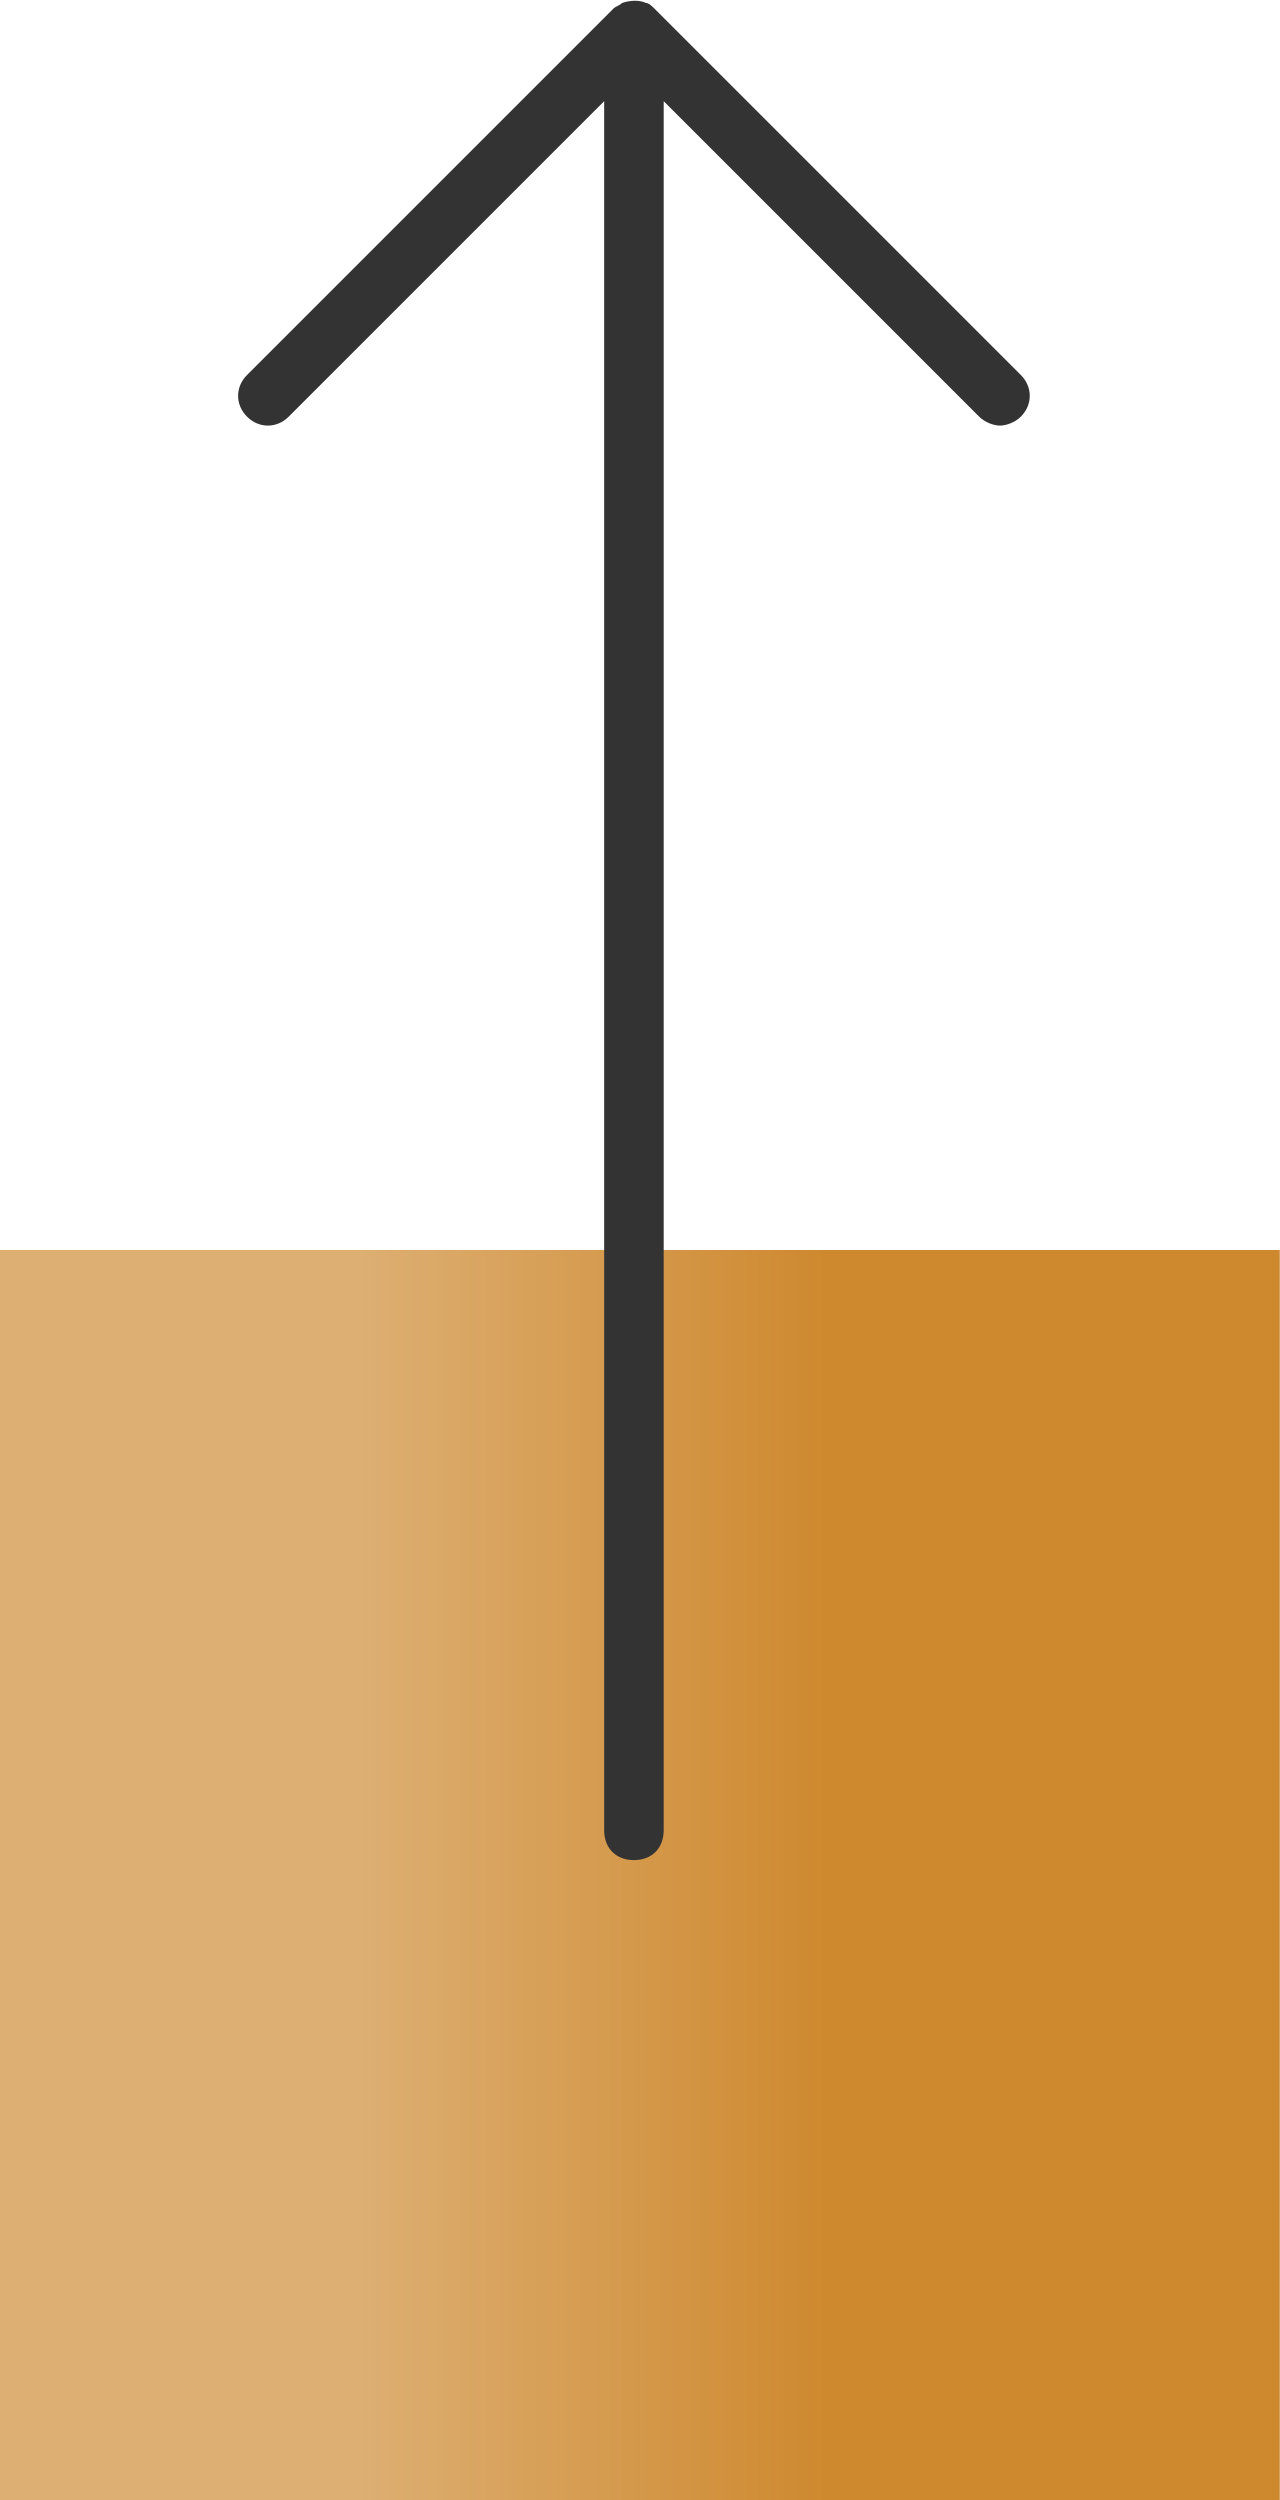
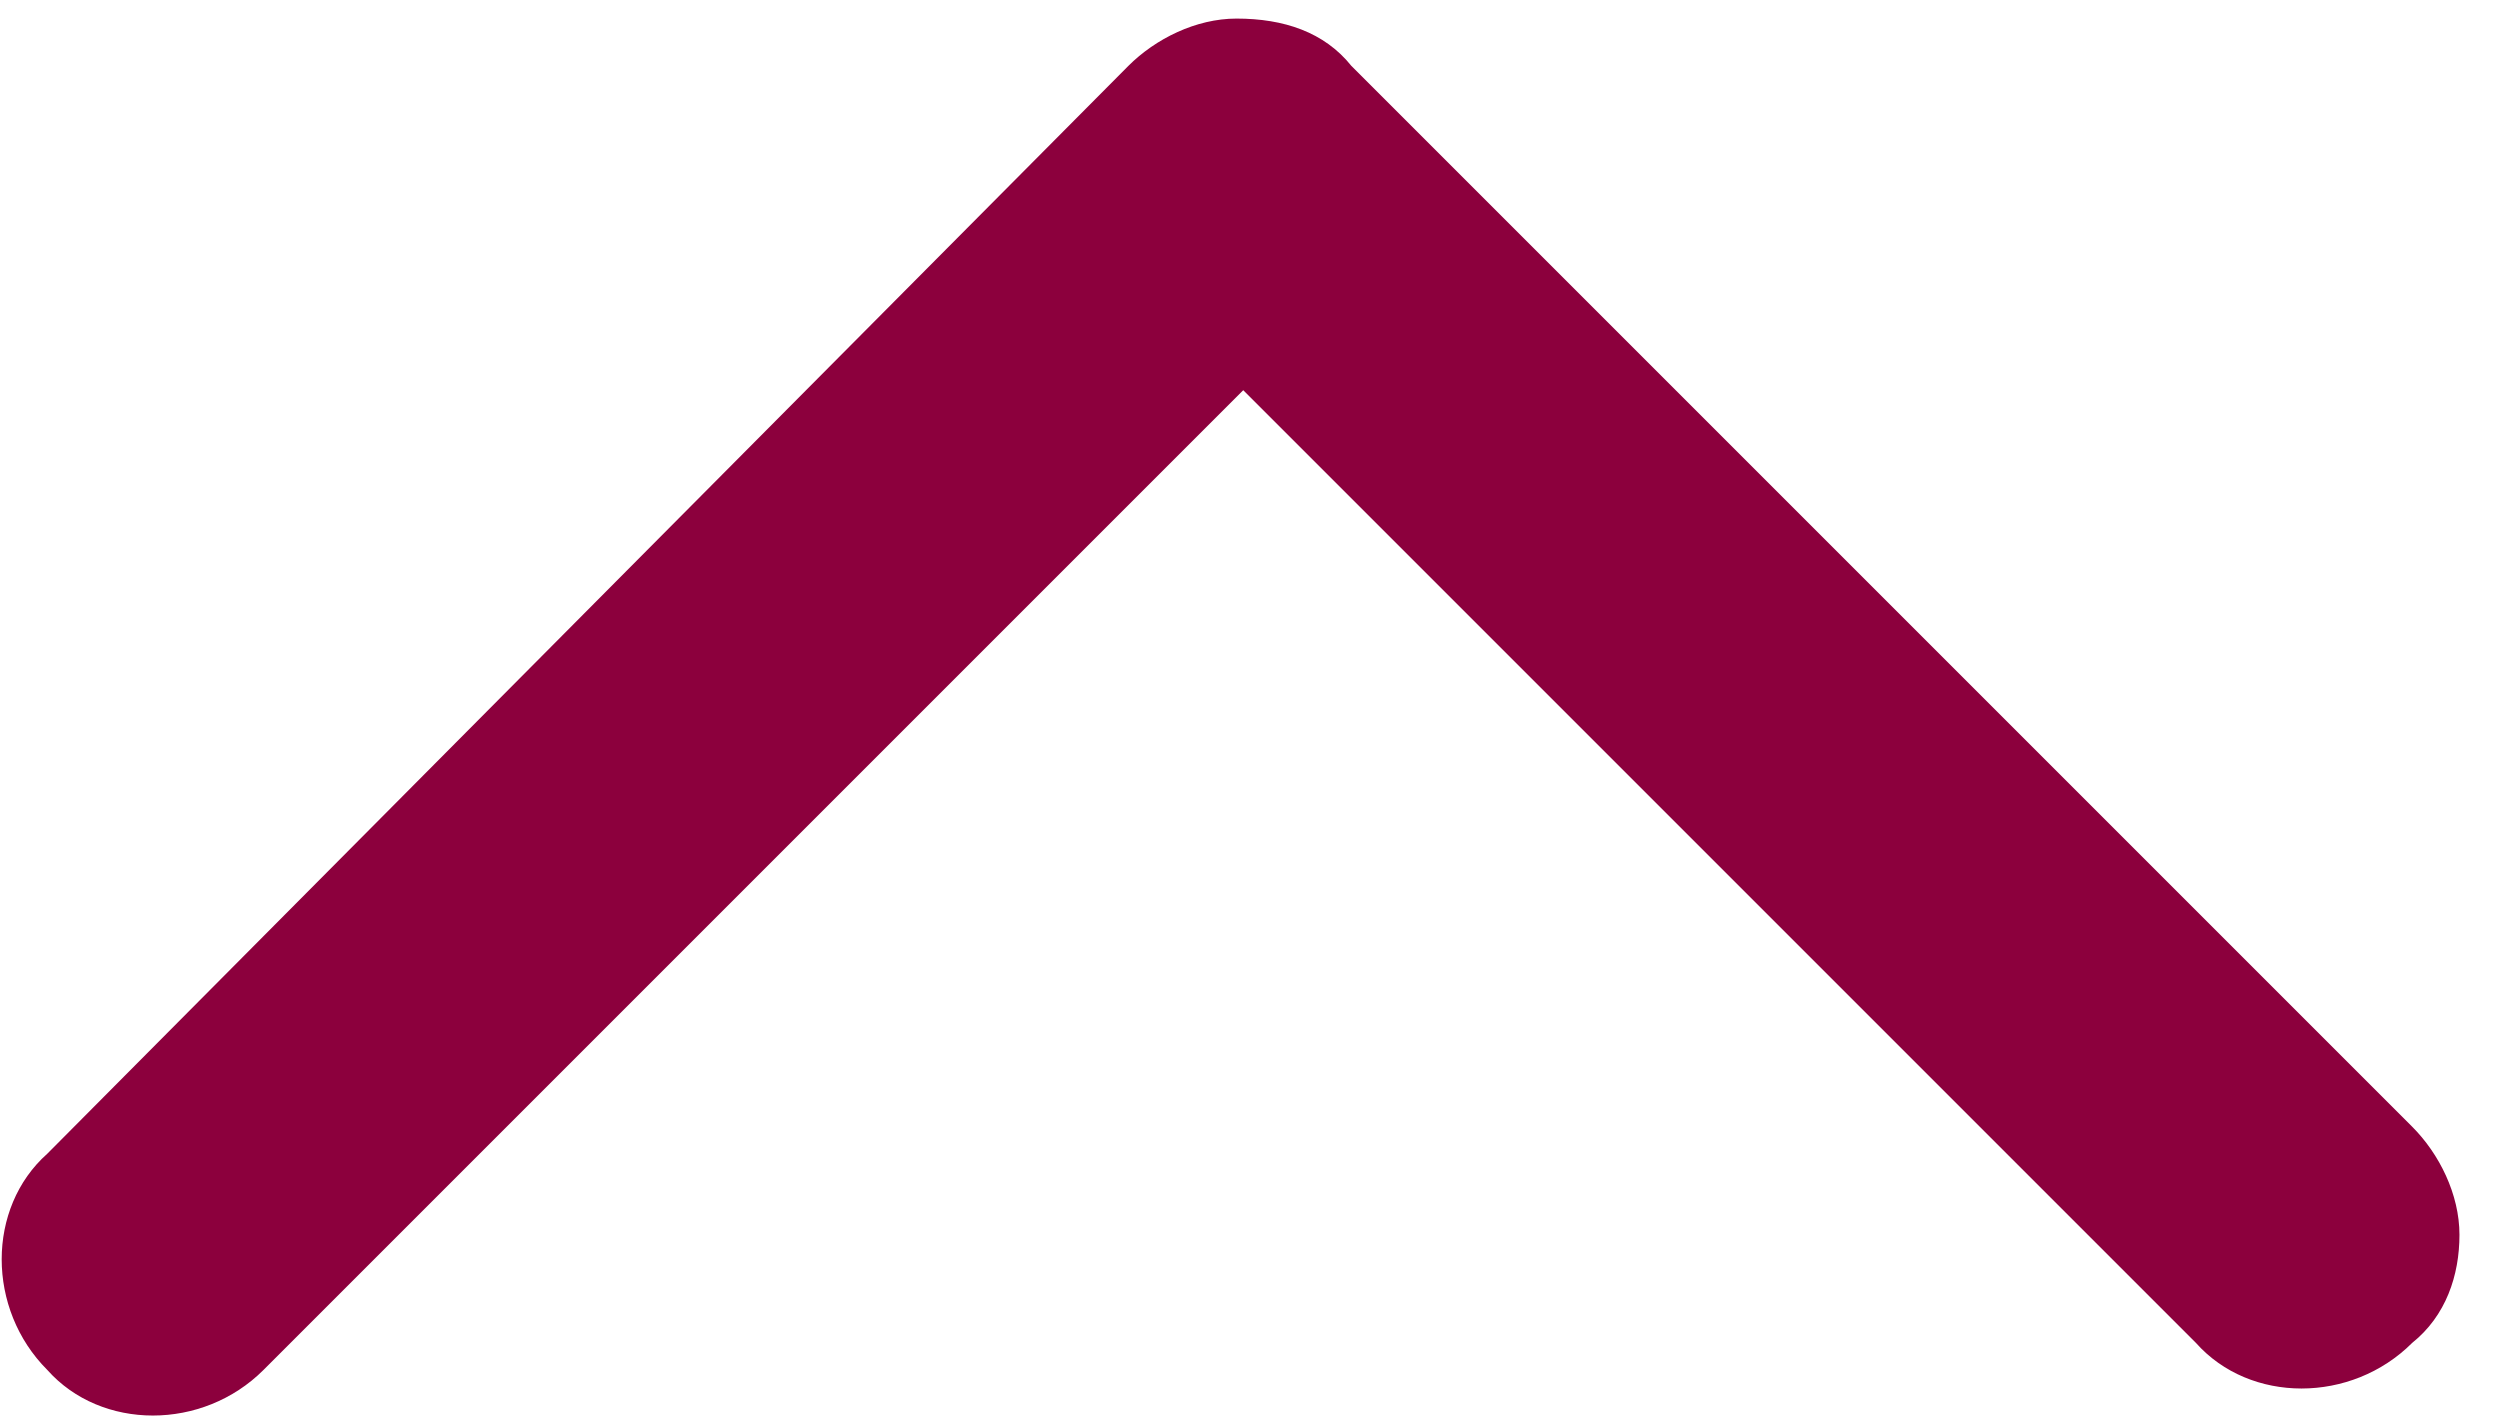
- <svg xmlns="http://www.w3.org/2000/svg" width="43" height="84" viewBox="0 0 43 84" fill="none">
-   <path d="M43 0H0V42H43V0Z" transform="translate(0 42)" fill="url(#paint0_linear)" />
-   <path class="toup-arrow" d="M26.3 12.575L14 0.275C13.9 0.175 13.8 0.075 13.7 0.075C13.5 -0.025 13.2 -0.025 12.9 0.075C12.8 0.175 12.7 0.175 12.6 0.275L0.3 12.575C-0.1 12.975 -0.1 13.575 0.3 13.975C0.7 14.375 1.3 14.375 1.7 13.975L12.3 3.375V61.475C12.3 62.075 12.7 62.475 13.3 62.475C13.9 62.475 14.3 62.075 14.3 61.475V3.375L24.9 13.975C25.1 14.175 25.4 14.275 25.6 14.275C25.8 14.275 26.1 14.175 26.3 13.975C26.7 13.575 26.7 12.975 26.3 12.575Z" transform="translate(8 0.025)" fill="#333333" />
-   <linearGradient id="paint0_linear" x2="1" gradientUnits="userSpaceOnUse" gradientTransform="translate(0 0.0309812) scale(43.0418 42.0408)">
-     <stop stop-color="#ddaf73" />
-     <stop offset="0.279" stop-color="#ddaf73" />
-     <stop offset="0.654" stop-color="#ce882d" />
-     <stop offset="1" stop-color="#ce882d" />
-   </linearGradient>
+ <svg xmlns="http://www.w3.org/2000/svg" width="37" height="21" viewBox="0 0 37 21" fill="none">
+   <path d="M36.4 18.275C36.4 18.875 36.2 19.475 35.7 19.875C34.8 20.775 33.3 20.775 32.5 19.875L18.4 5.775L3.9 20.275C3 21.175 1.5 21.175 0.7 20.275C-0.2 19.375 -0.2 17.875 0.7 17.075L16.7 0.975C17.1 0.575 17.7 0.275 18.3 0.275C19 0.275 19.6 0.475 20 0.975L35.7 16.675C36.1 17.075 36.4 17.675 36.4 18.275Z" fill="#8C003D" />
</svg>
